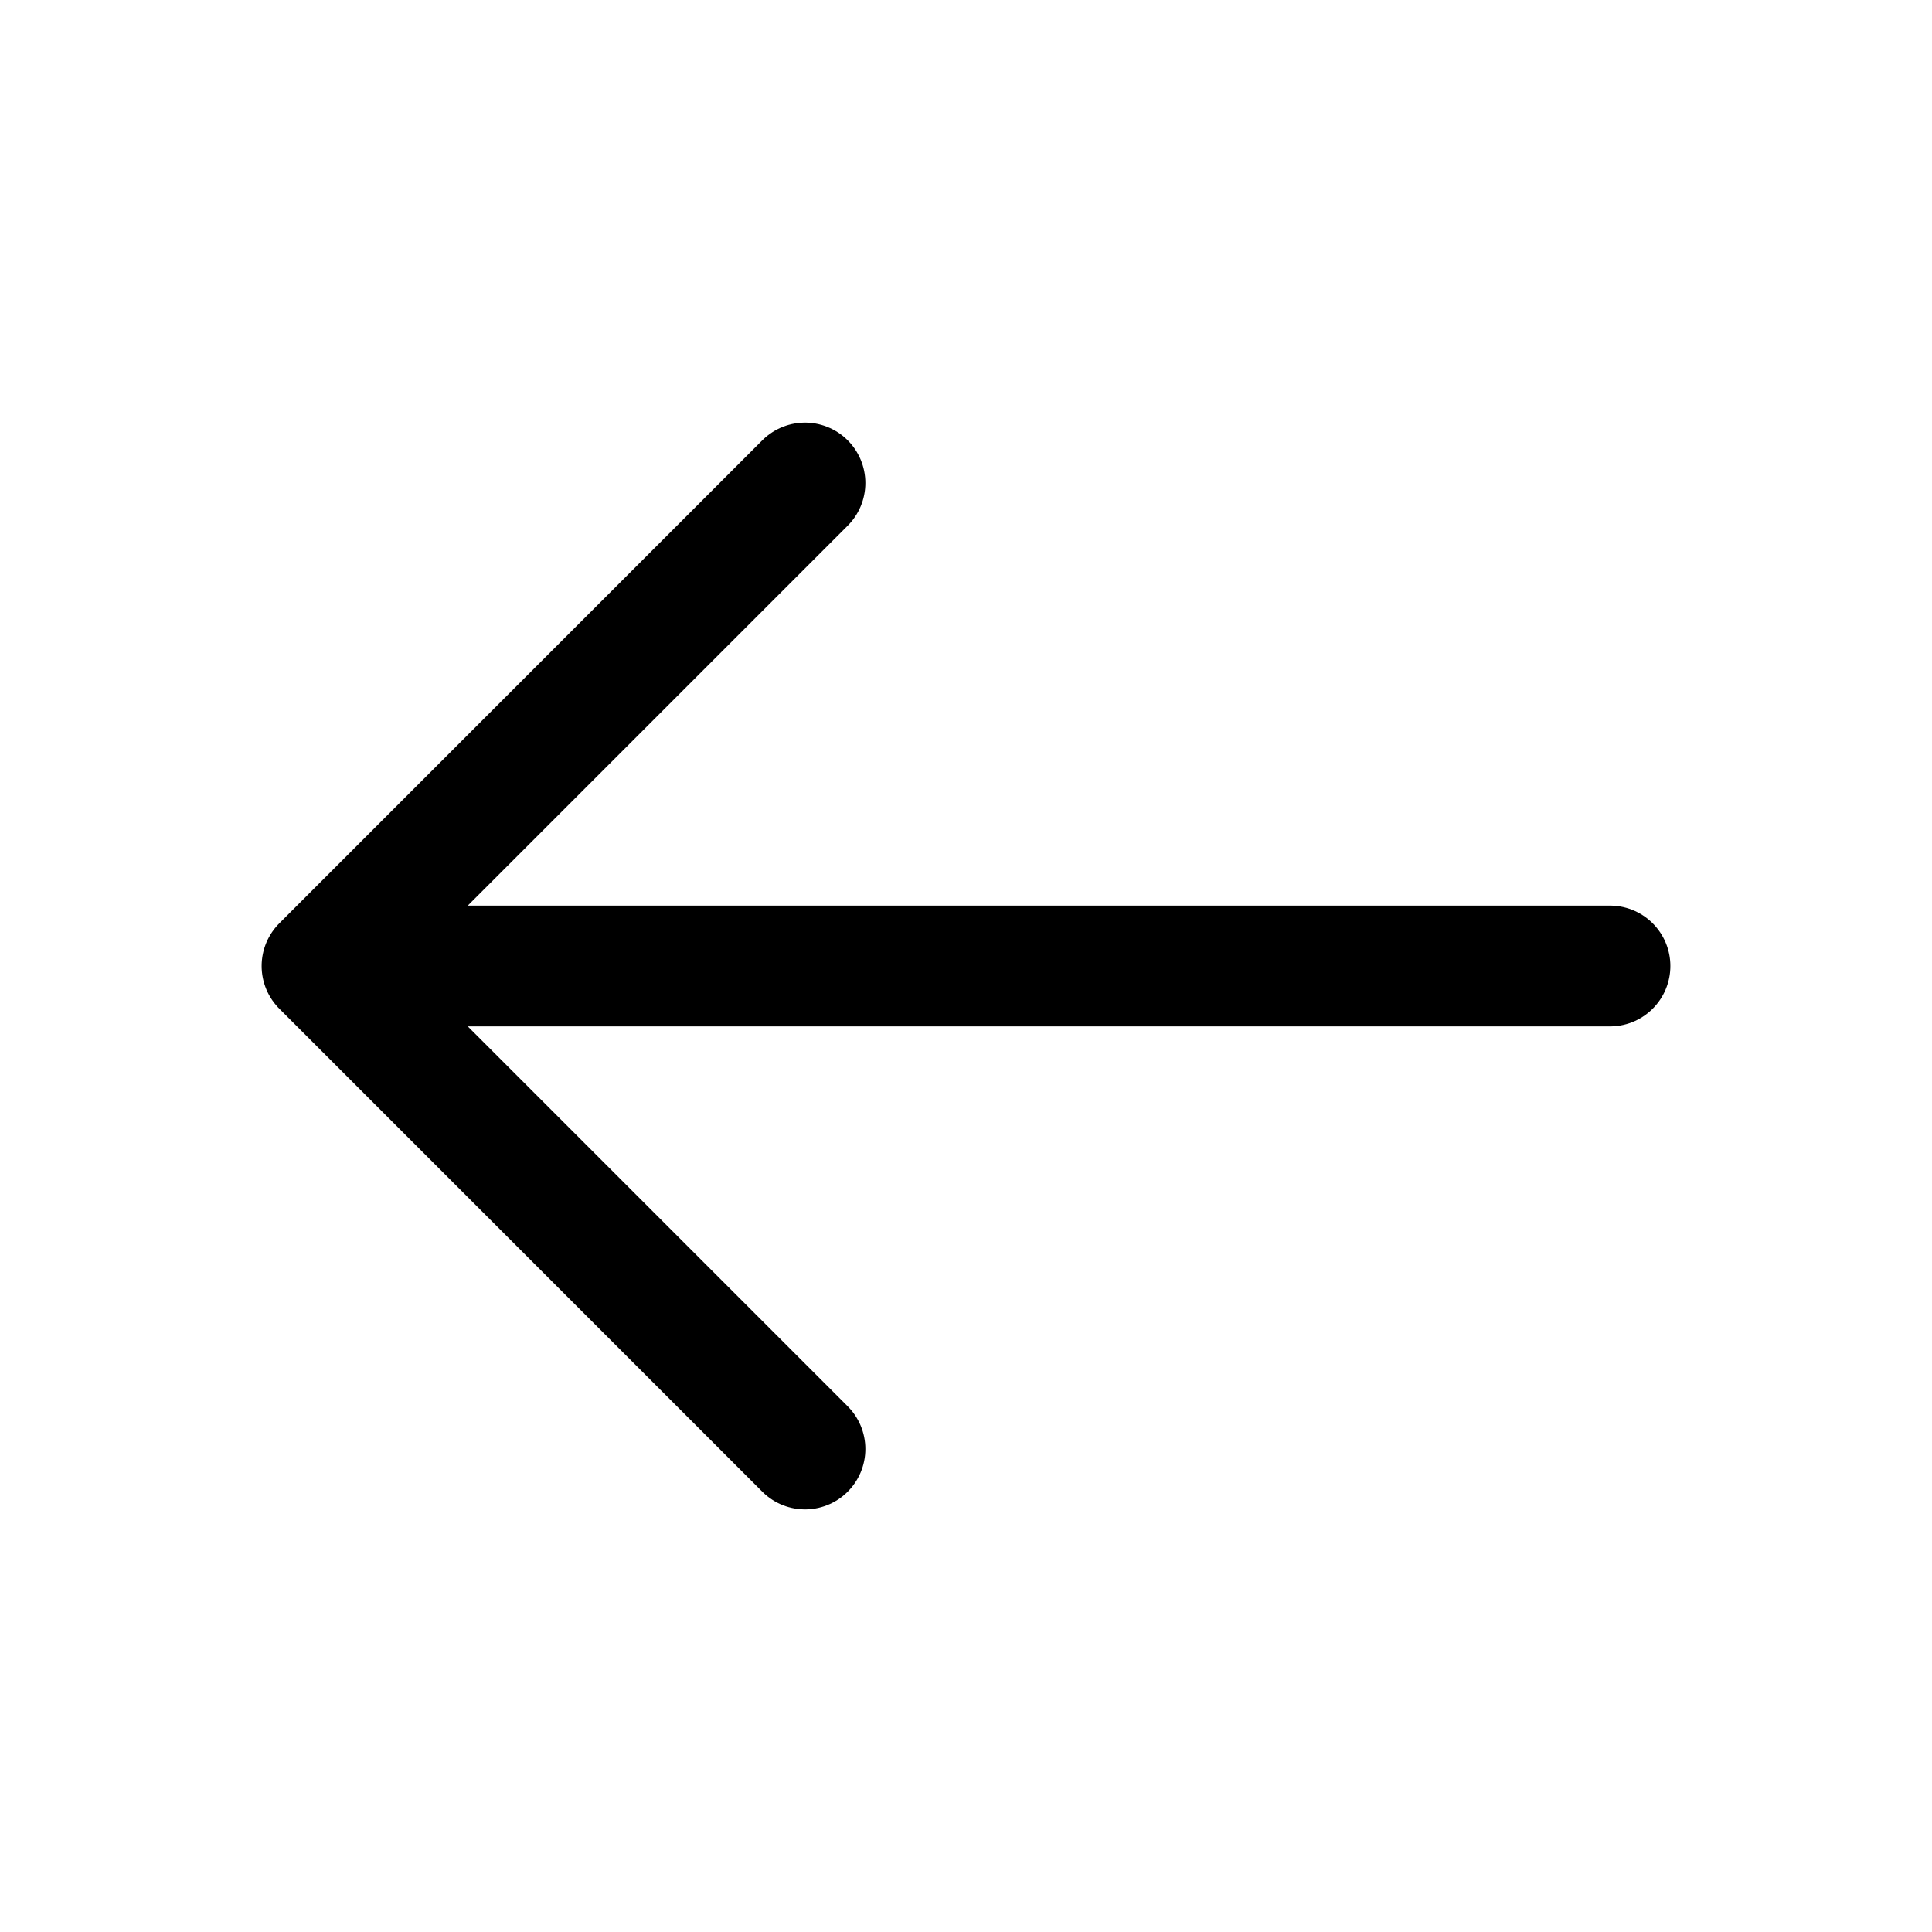
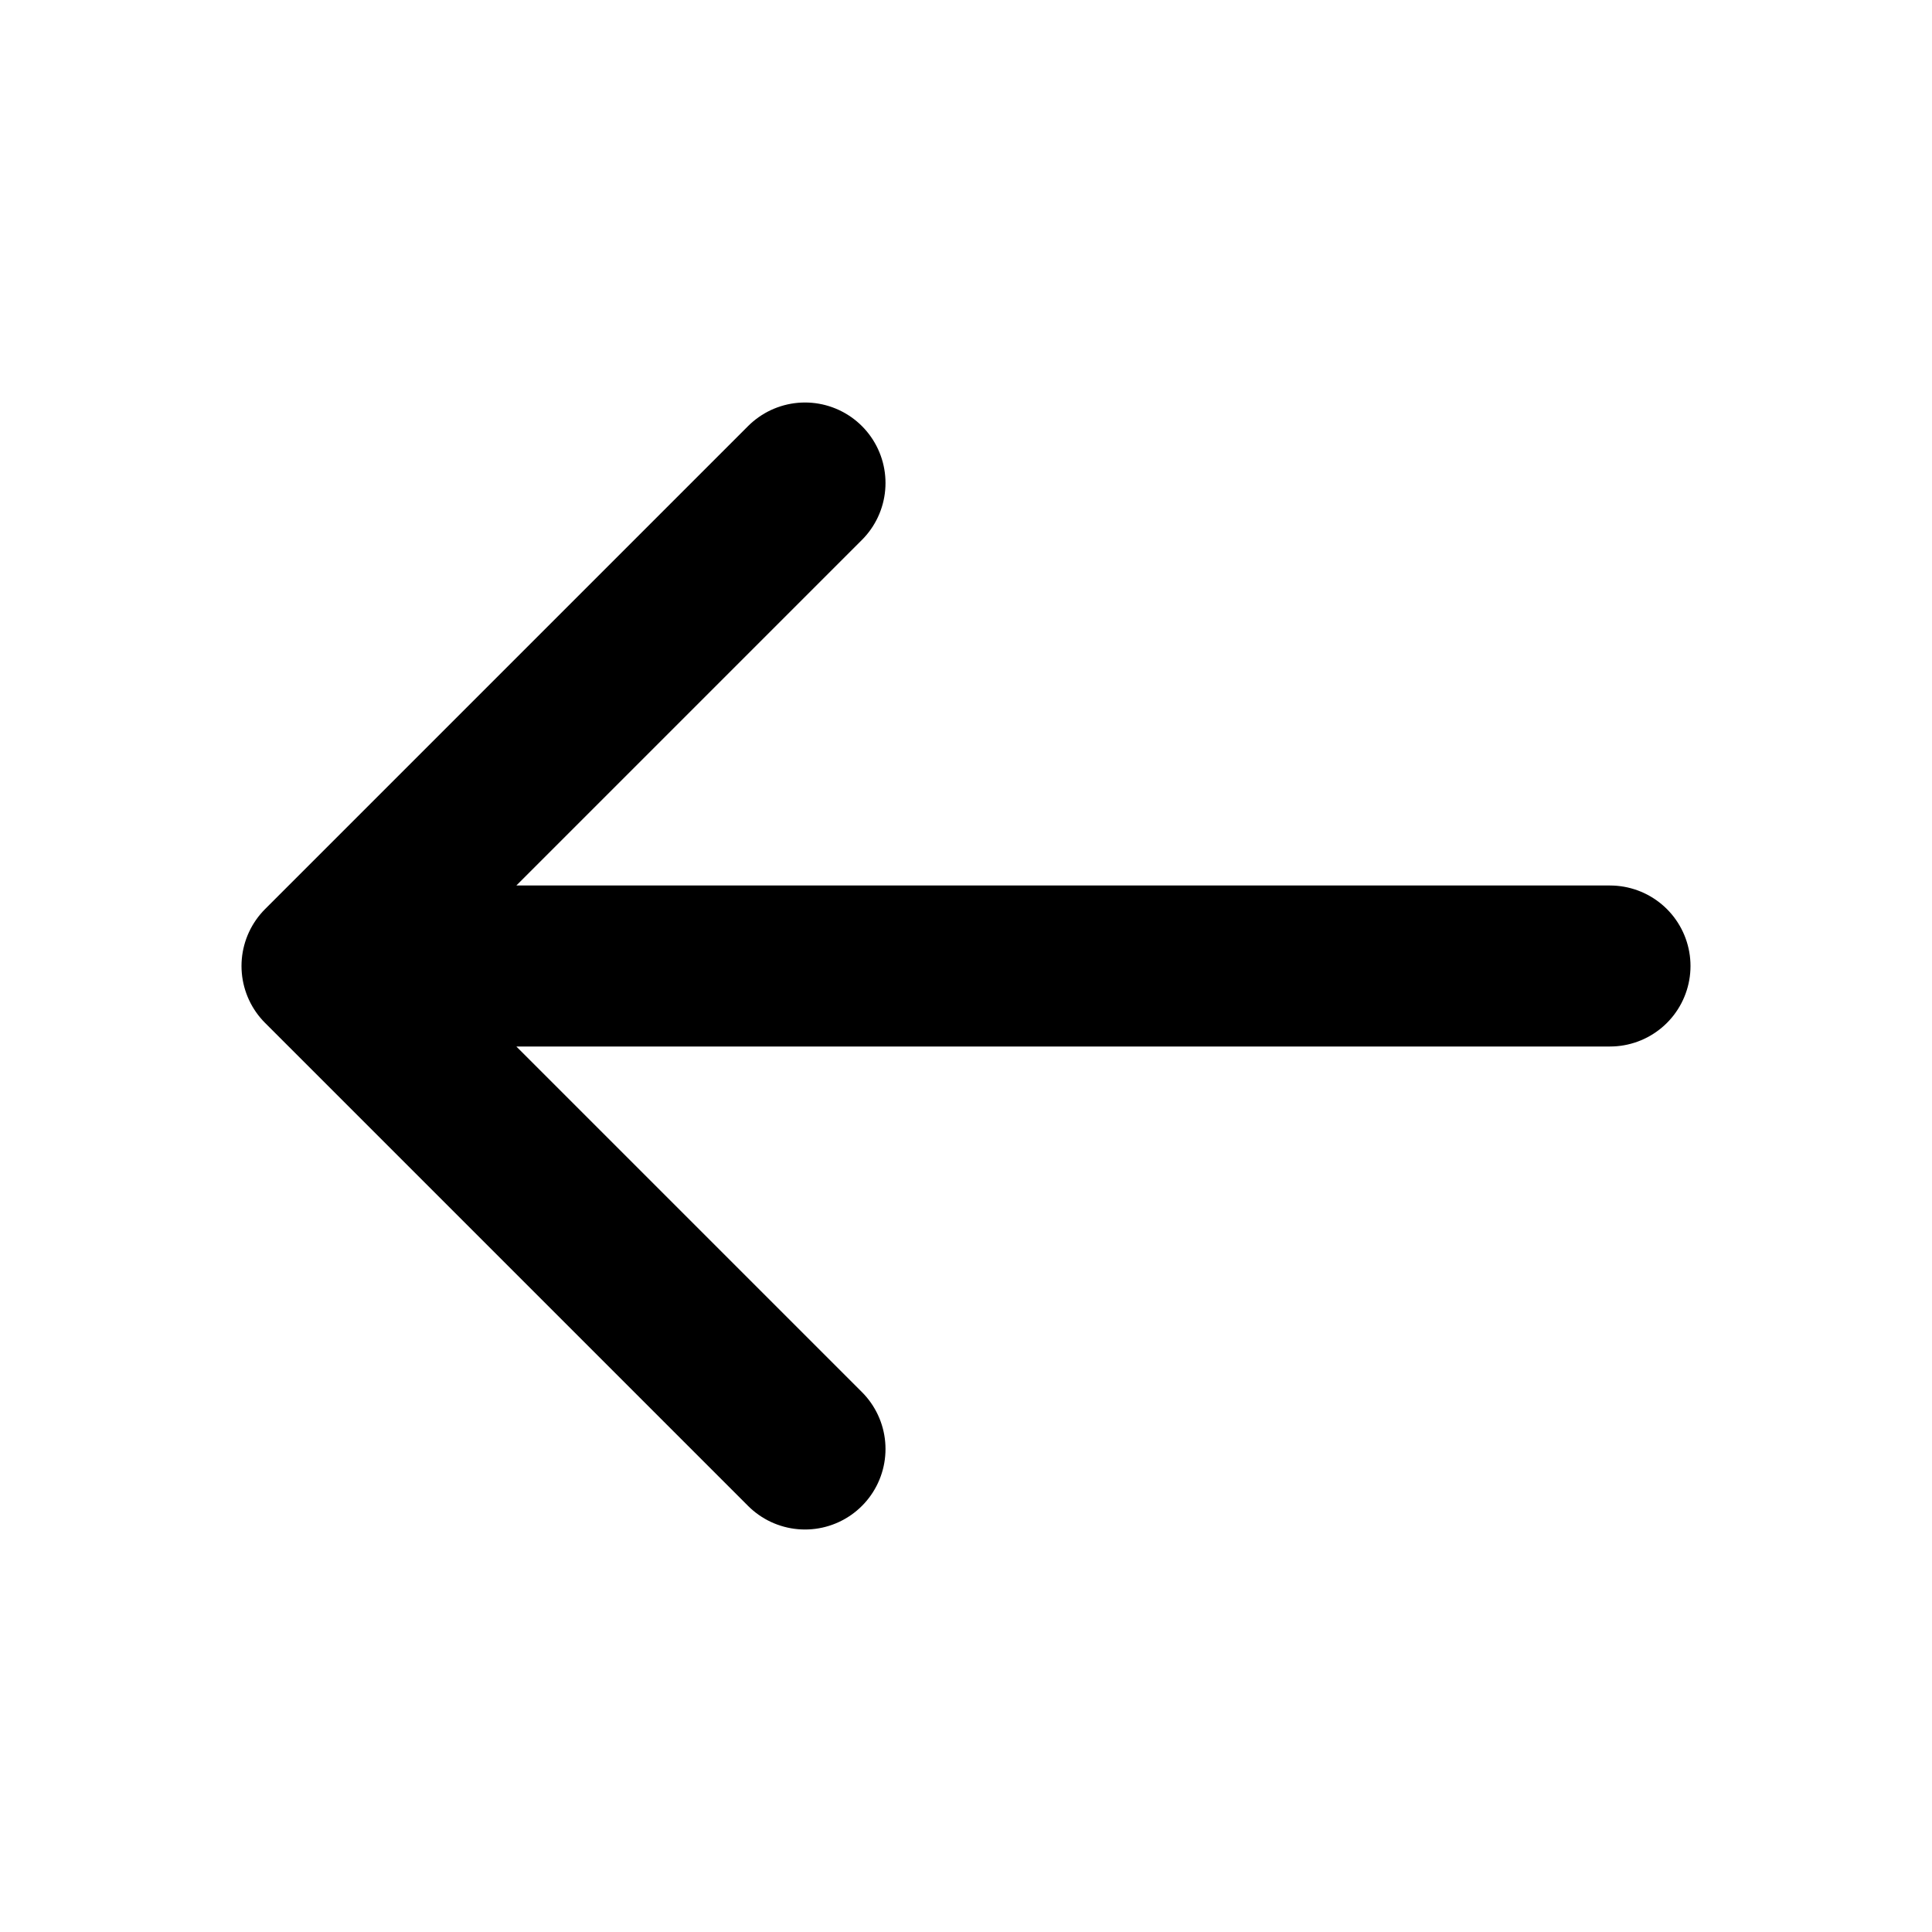
<svg xmlns="http://www.w3.org/2000/svg" width="24" height="24" viewBox="0 0 24 24">
-   <path fill="none" stroke="currentColor" stroke-linecap="round" stroke-linejoin="round" stroke-width="1.5" d="M20 12H4M10 18L4 12L10 6" />
+   <path fill="none" stroke="currentColor" stroke-linecap="round" stroke-linejoin="round" stroke-width="2" d="M20 12H4M10 18L4 12L10 6" />
</svg>
